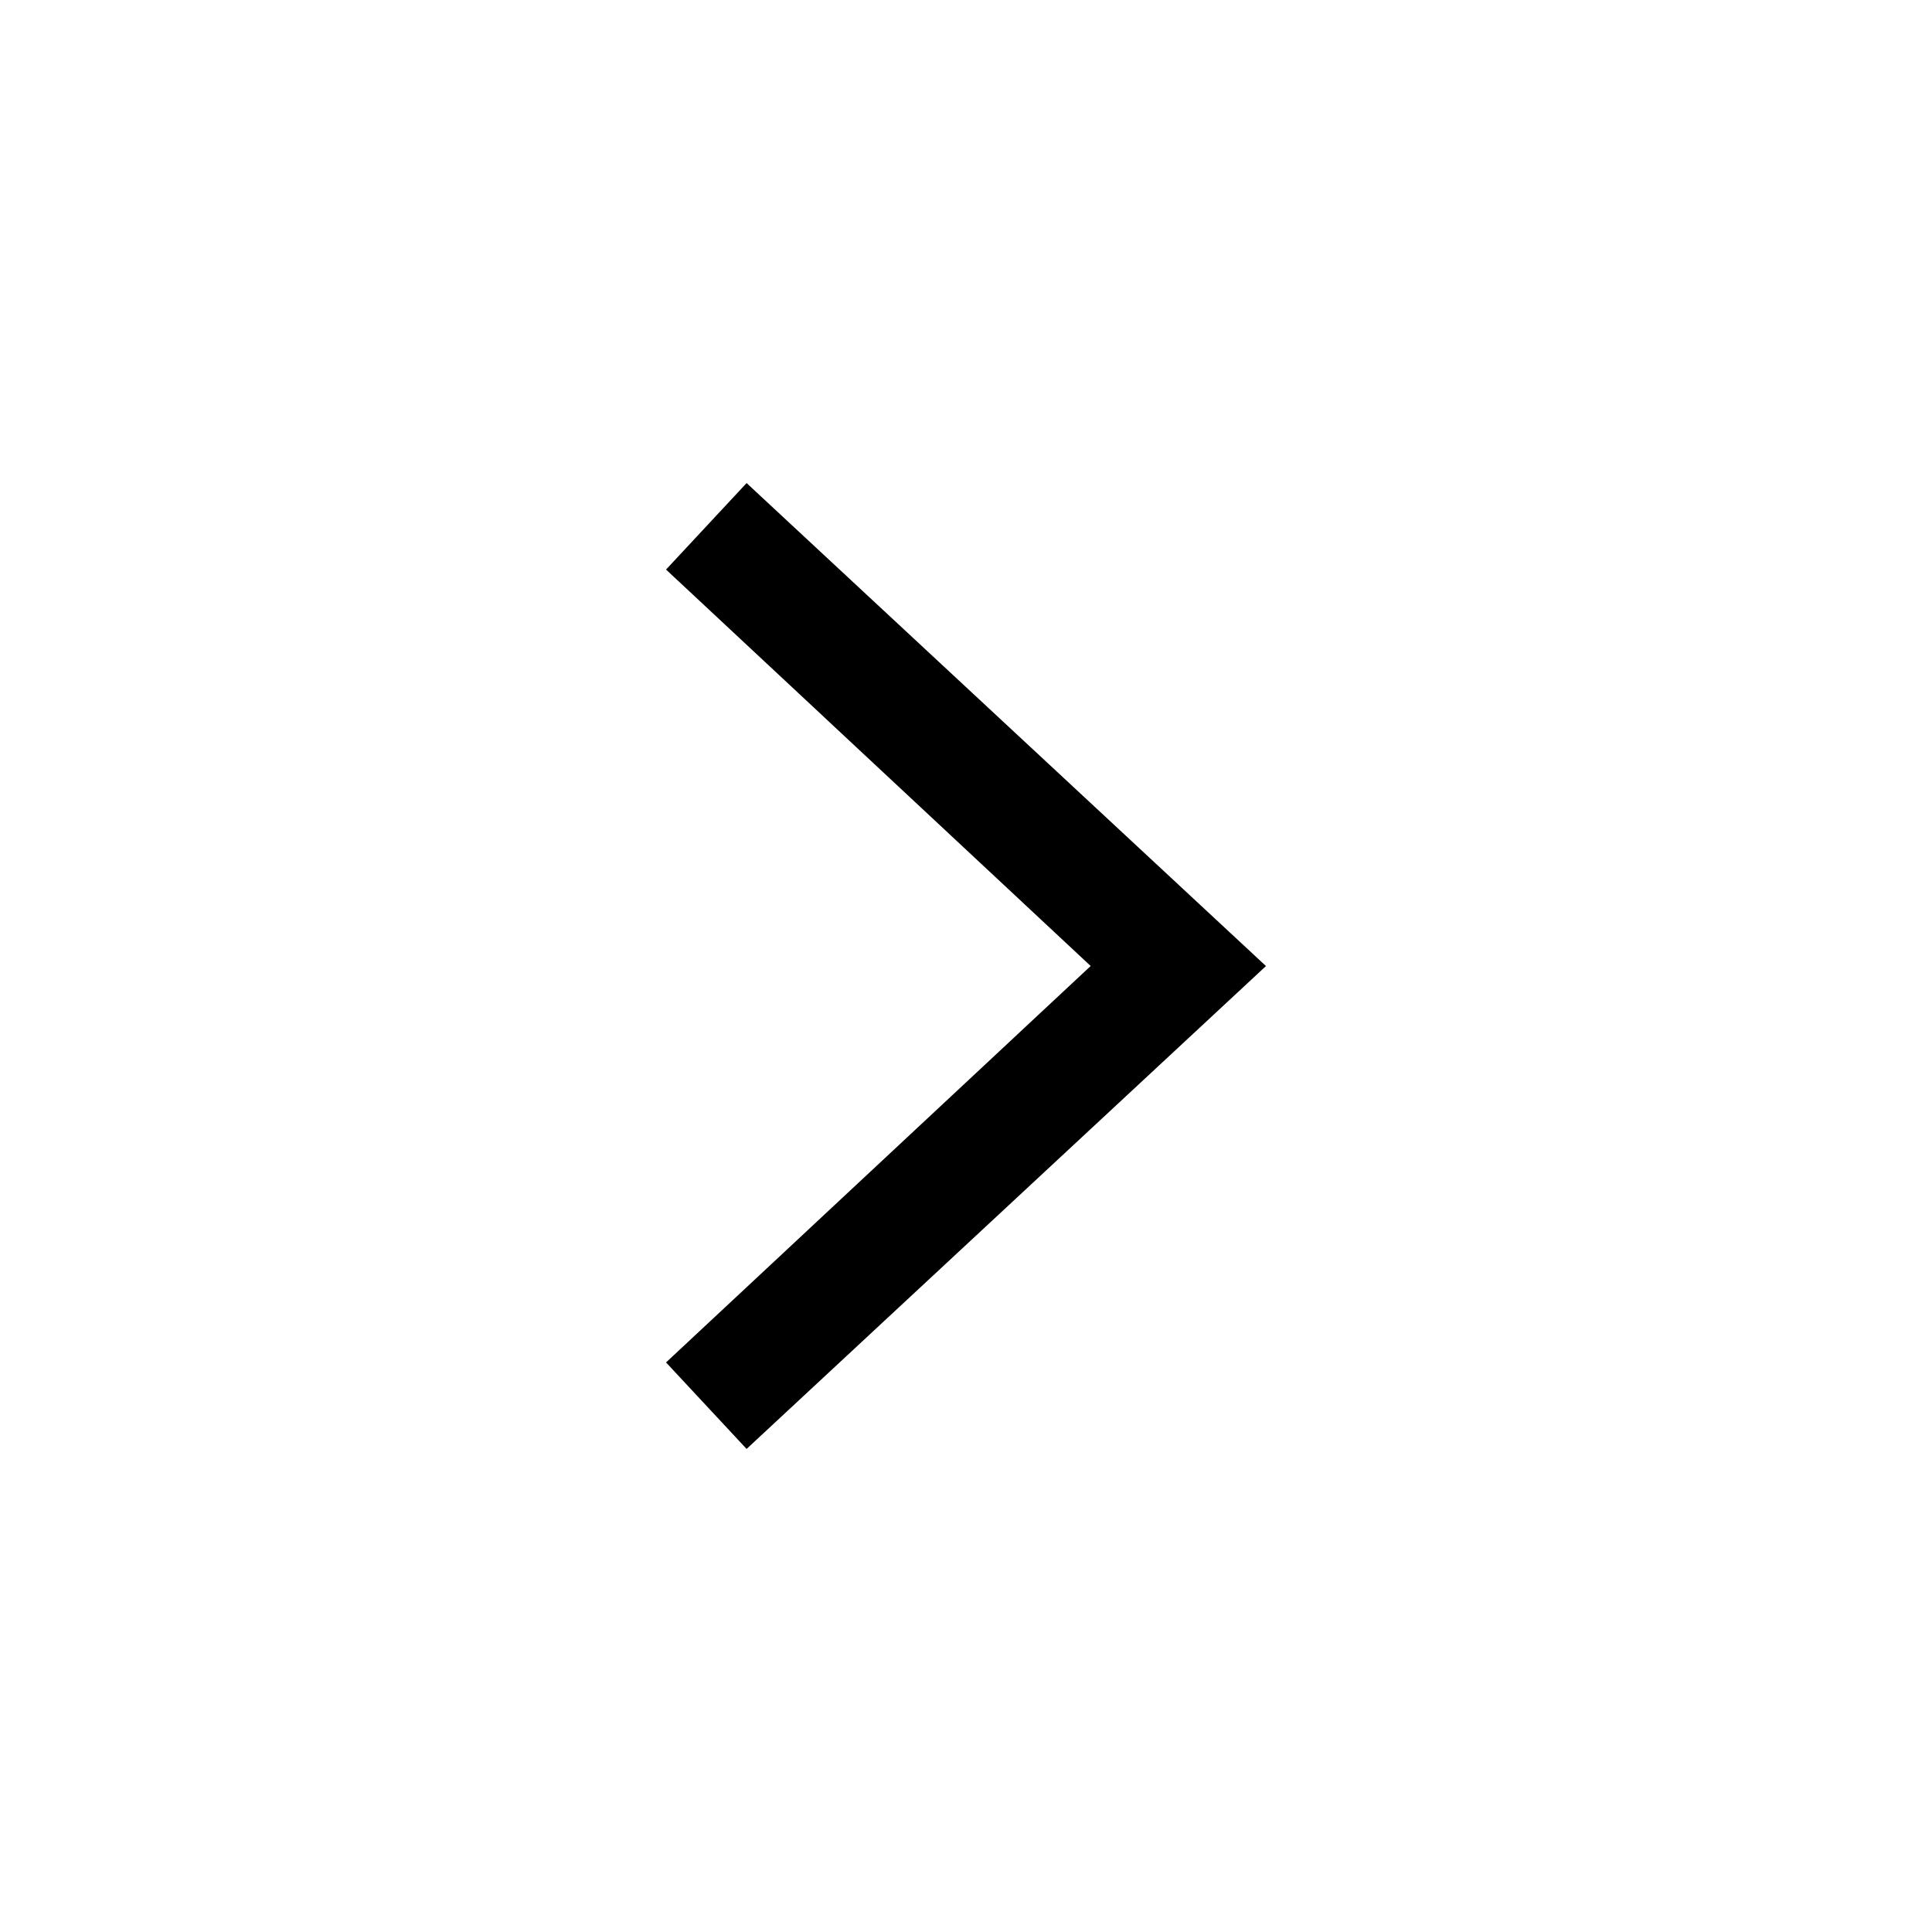
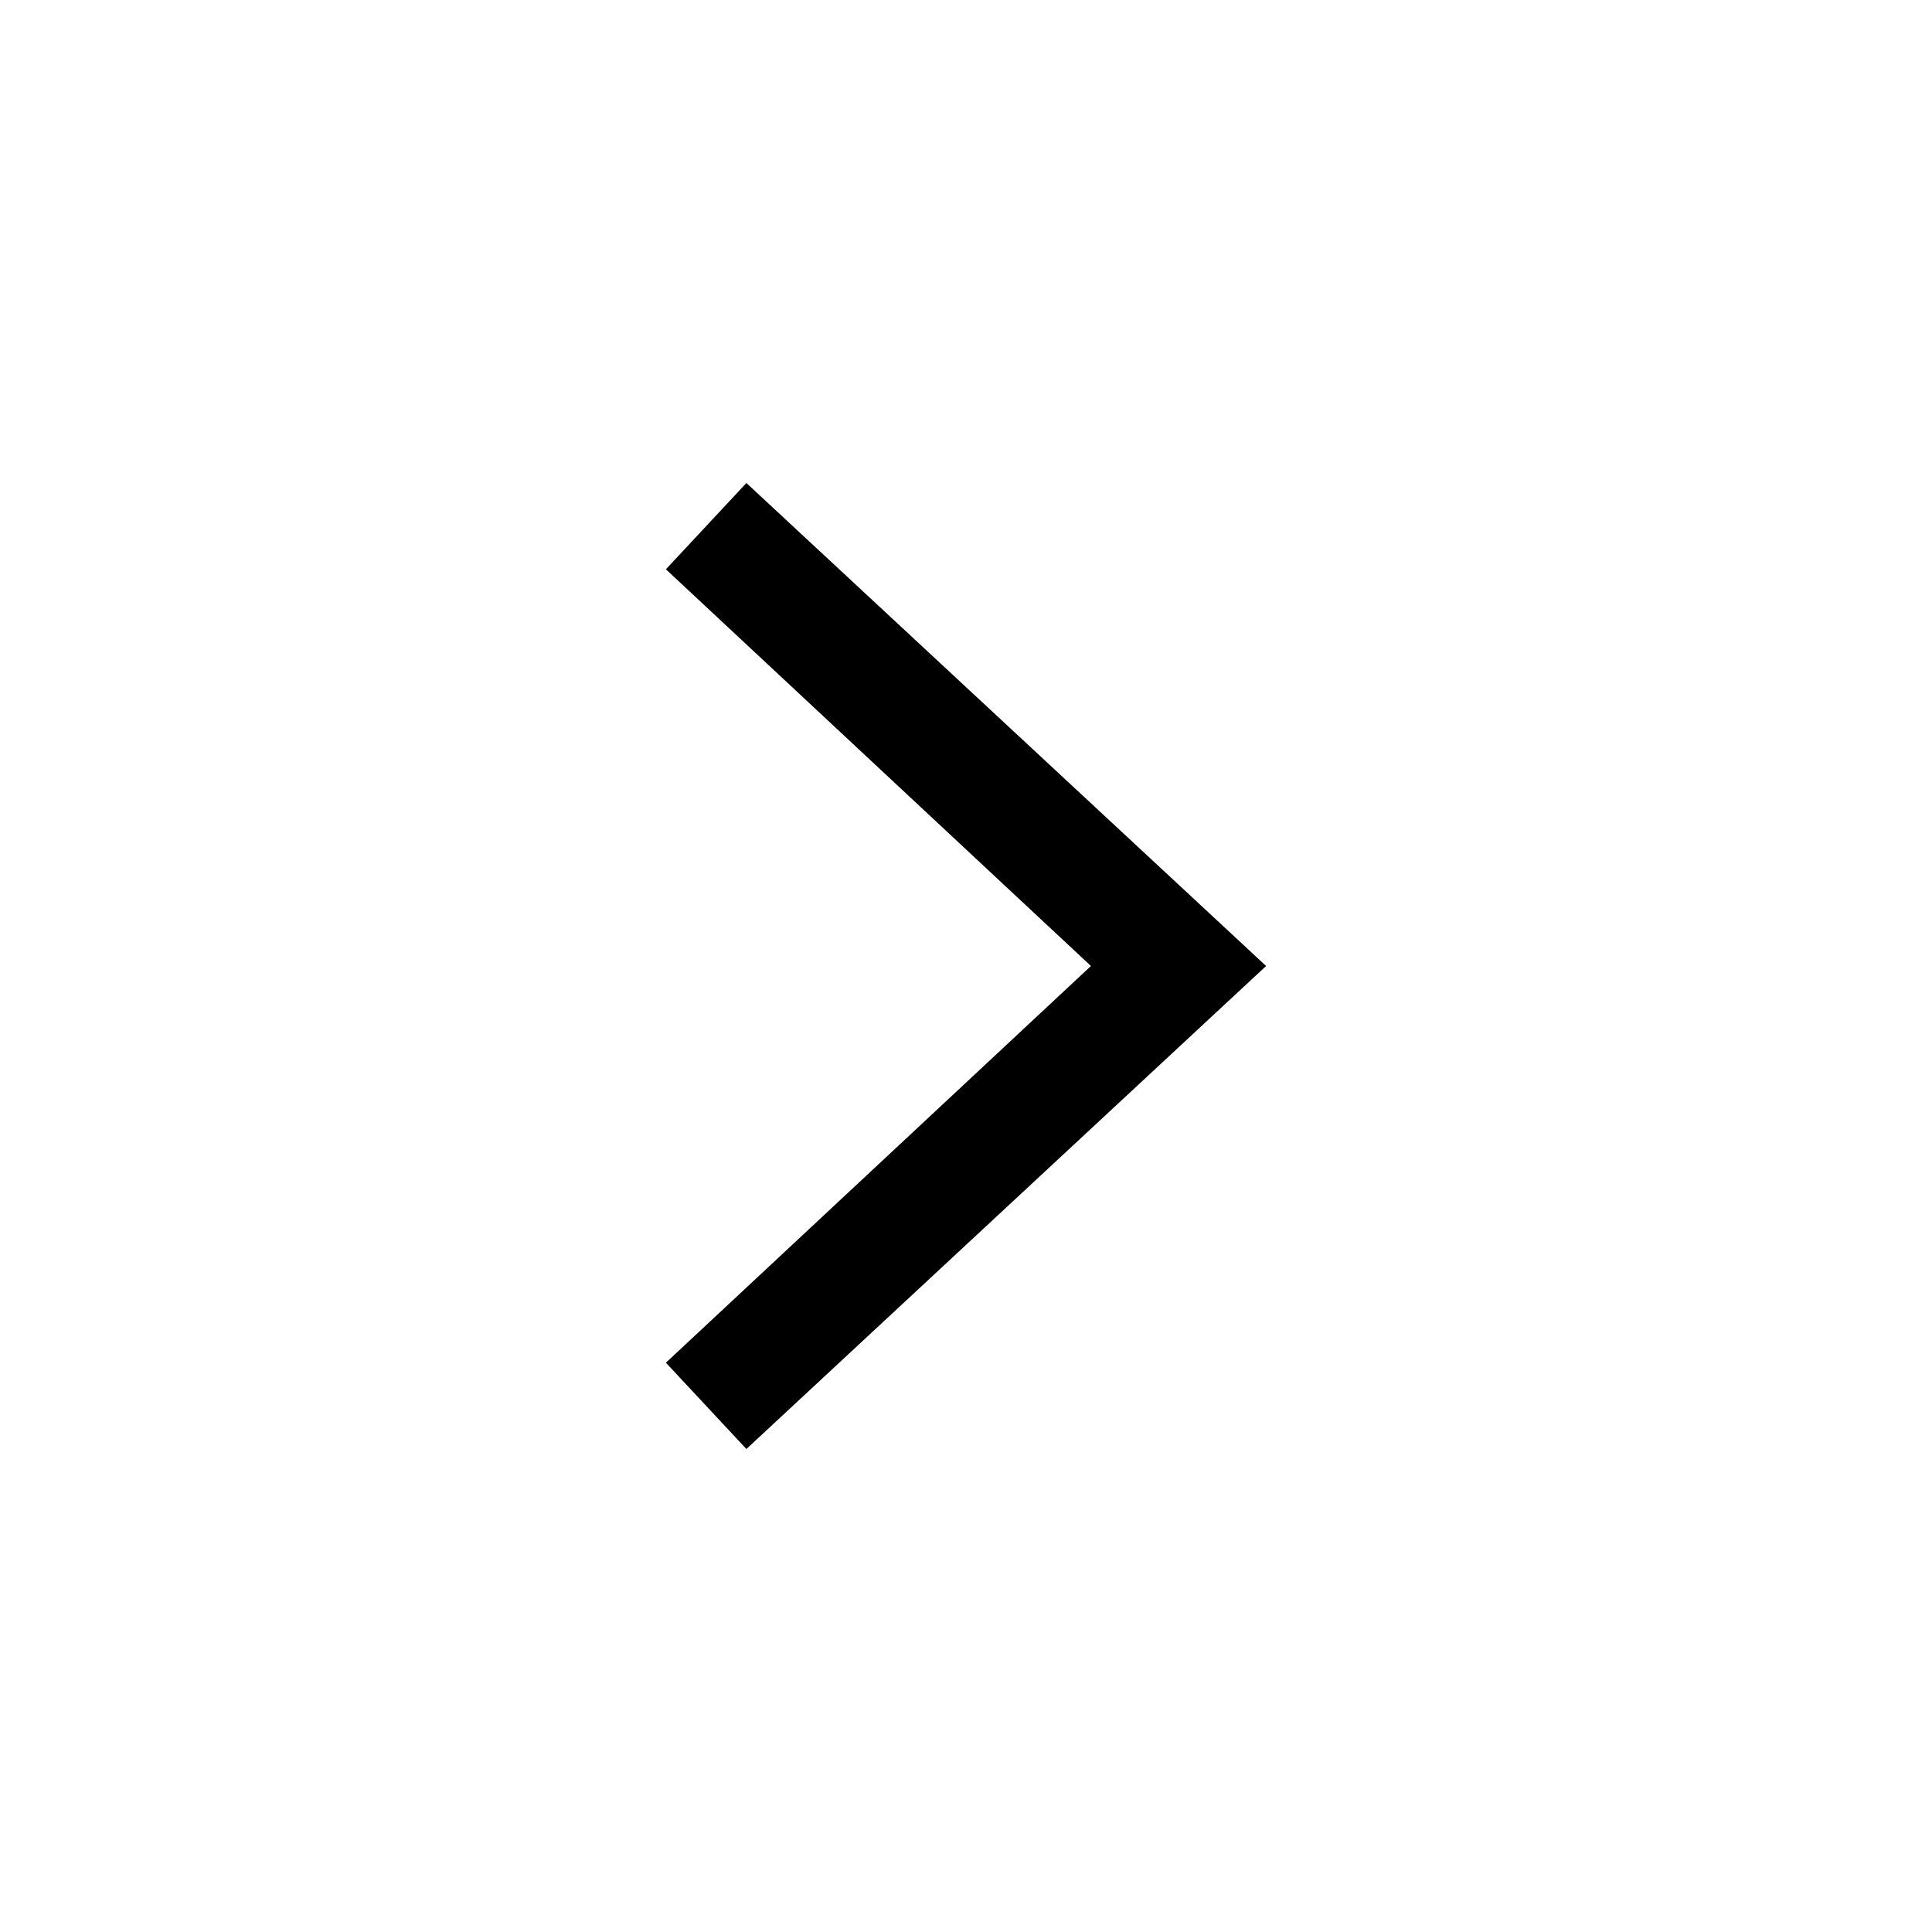
- <svg xmlns="http://www.w3.org/2000/svg" id="chevron_right" viewBox="0 0 300 300">
-   <polygon class="chevron_right_polygon" fill="#000000" points="103.422,88.441 169.36,150 103.422,211.558 115.931,224.989 196.579,150.008 115.931,75.011 " />
+ <svg xmlns="http://www.w3.org/2000/svg" version="1.1" id="chevron_right" x="0px" y="0px" viewBox="0 0 300 300" style="enable-background:new 0 0 300 300;" xml:space="preserve">
+   <polygon points="103.4,88.4 169.4,150 103.4,211.6 115.9,225 196.6,150 115.9,75 " />
</svg>
